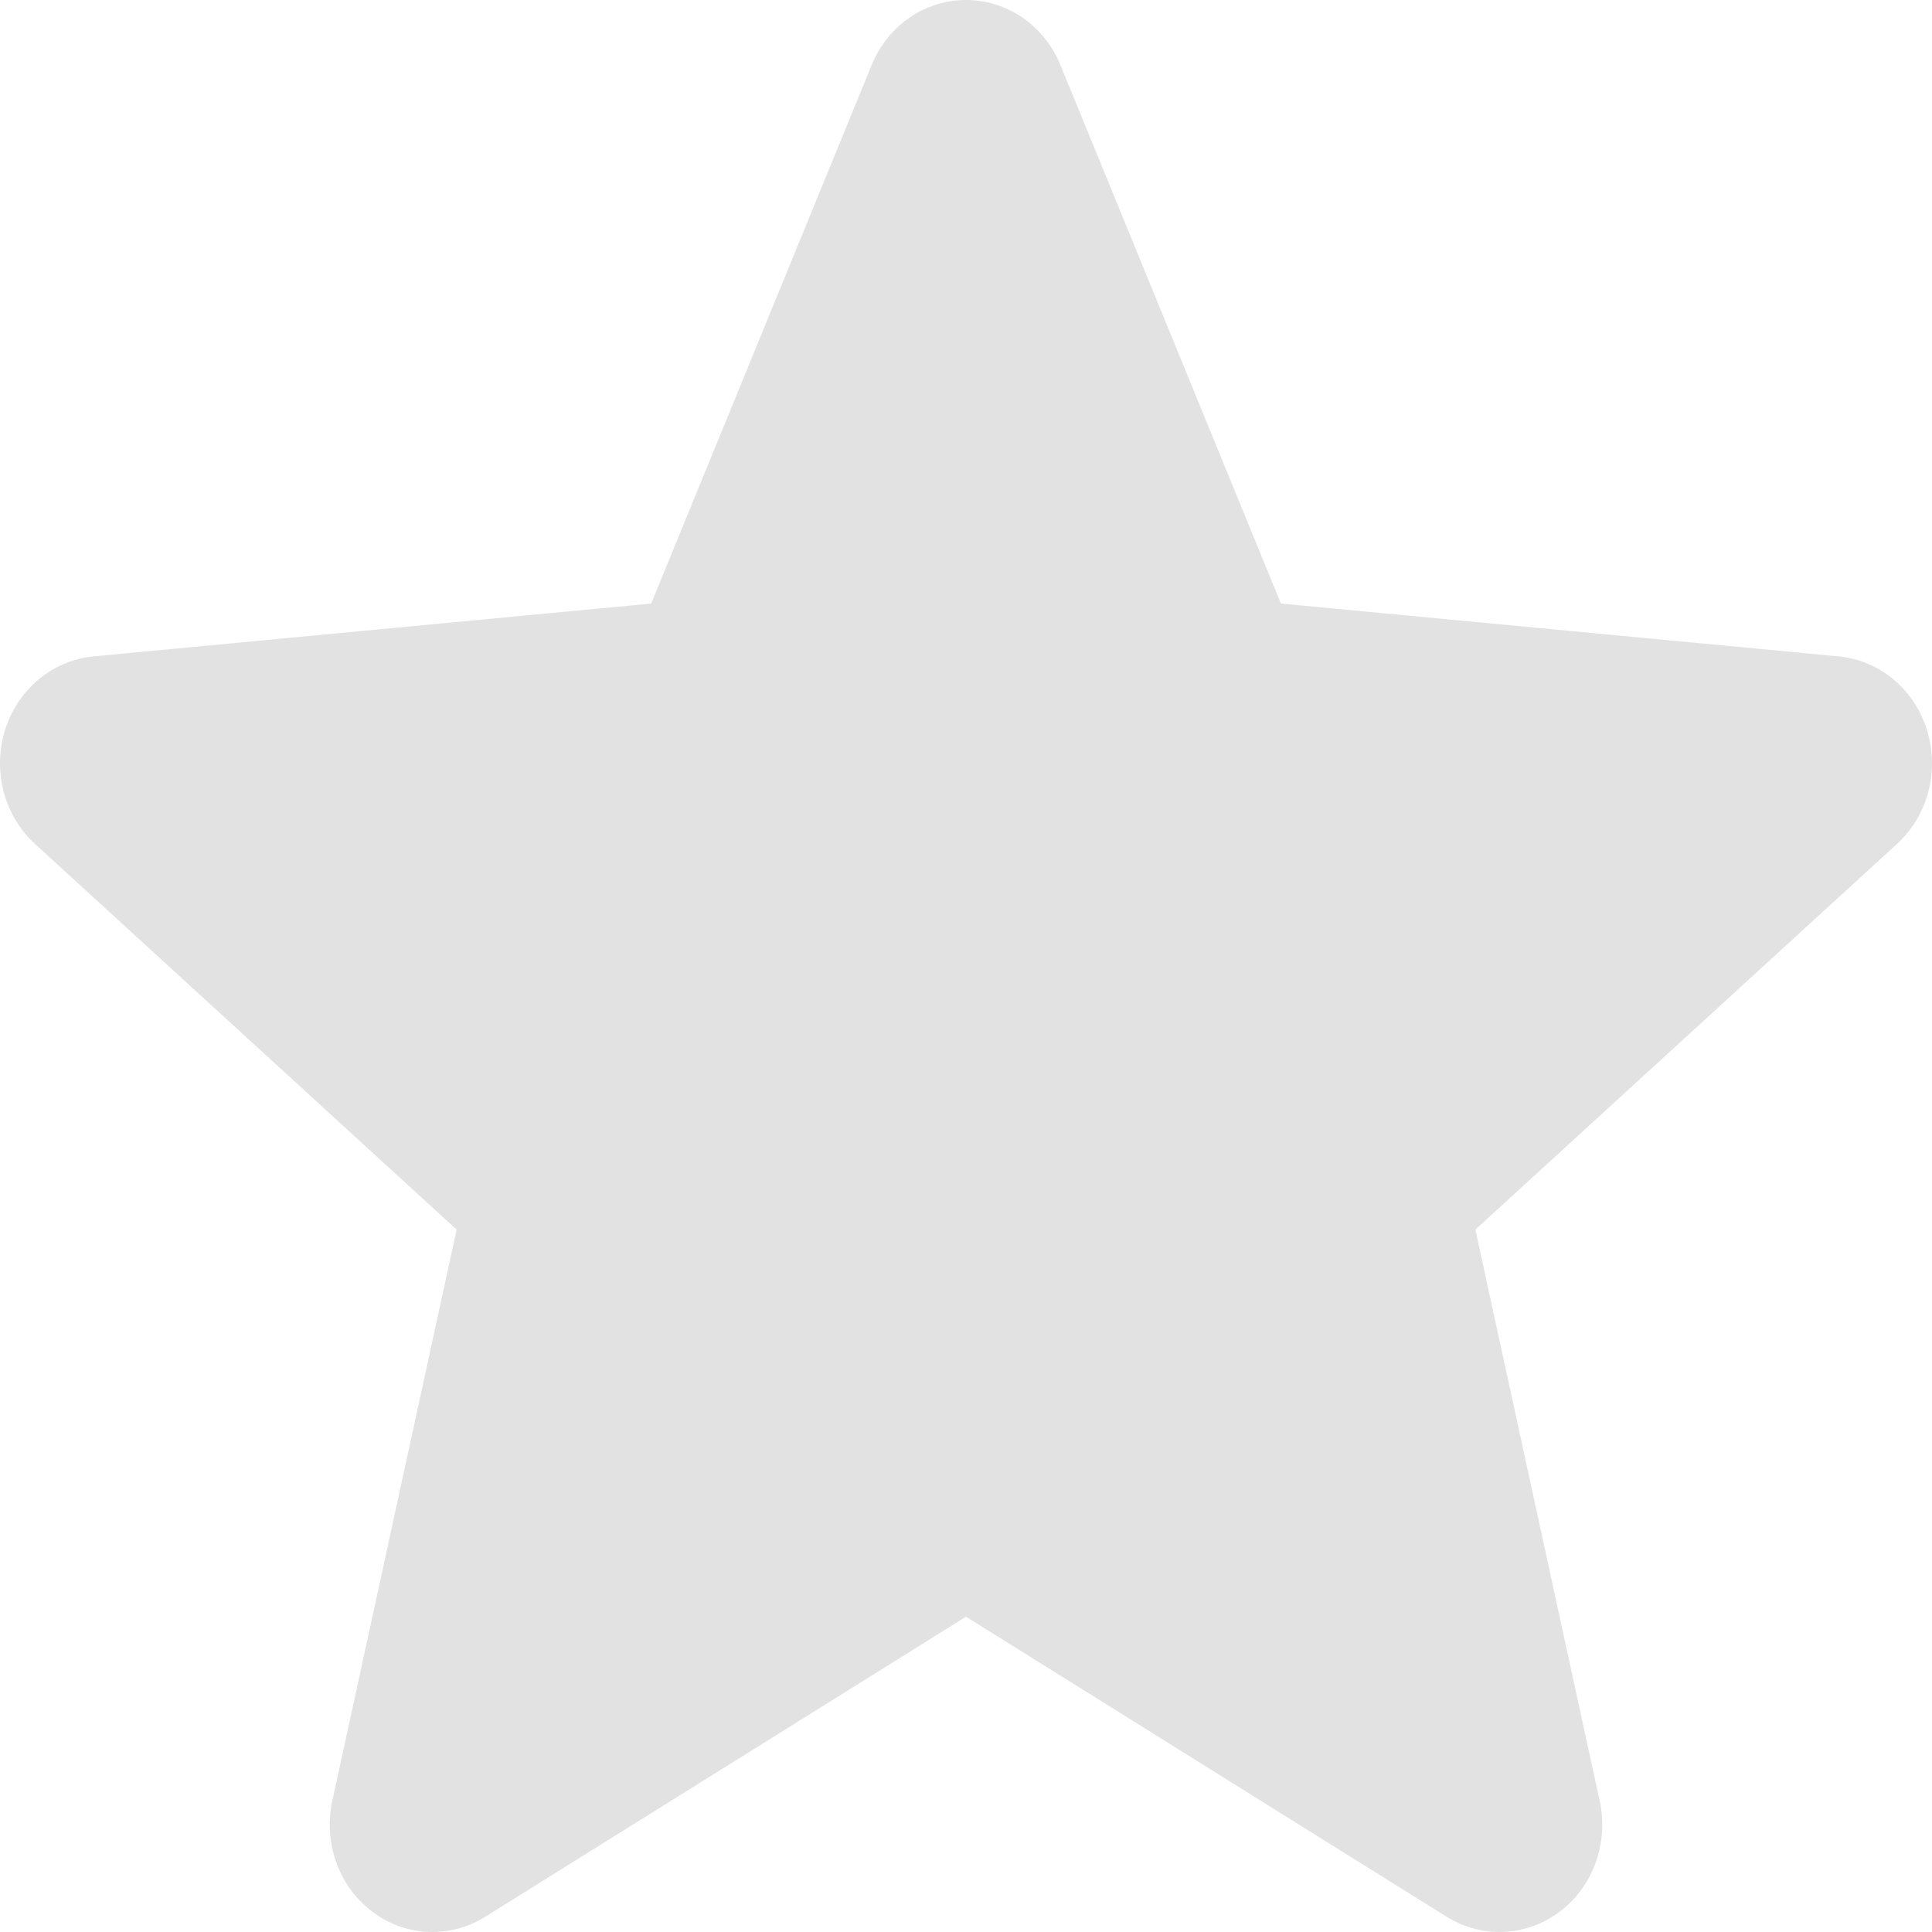
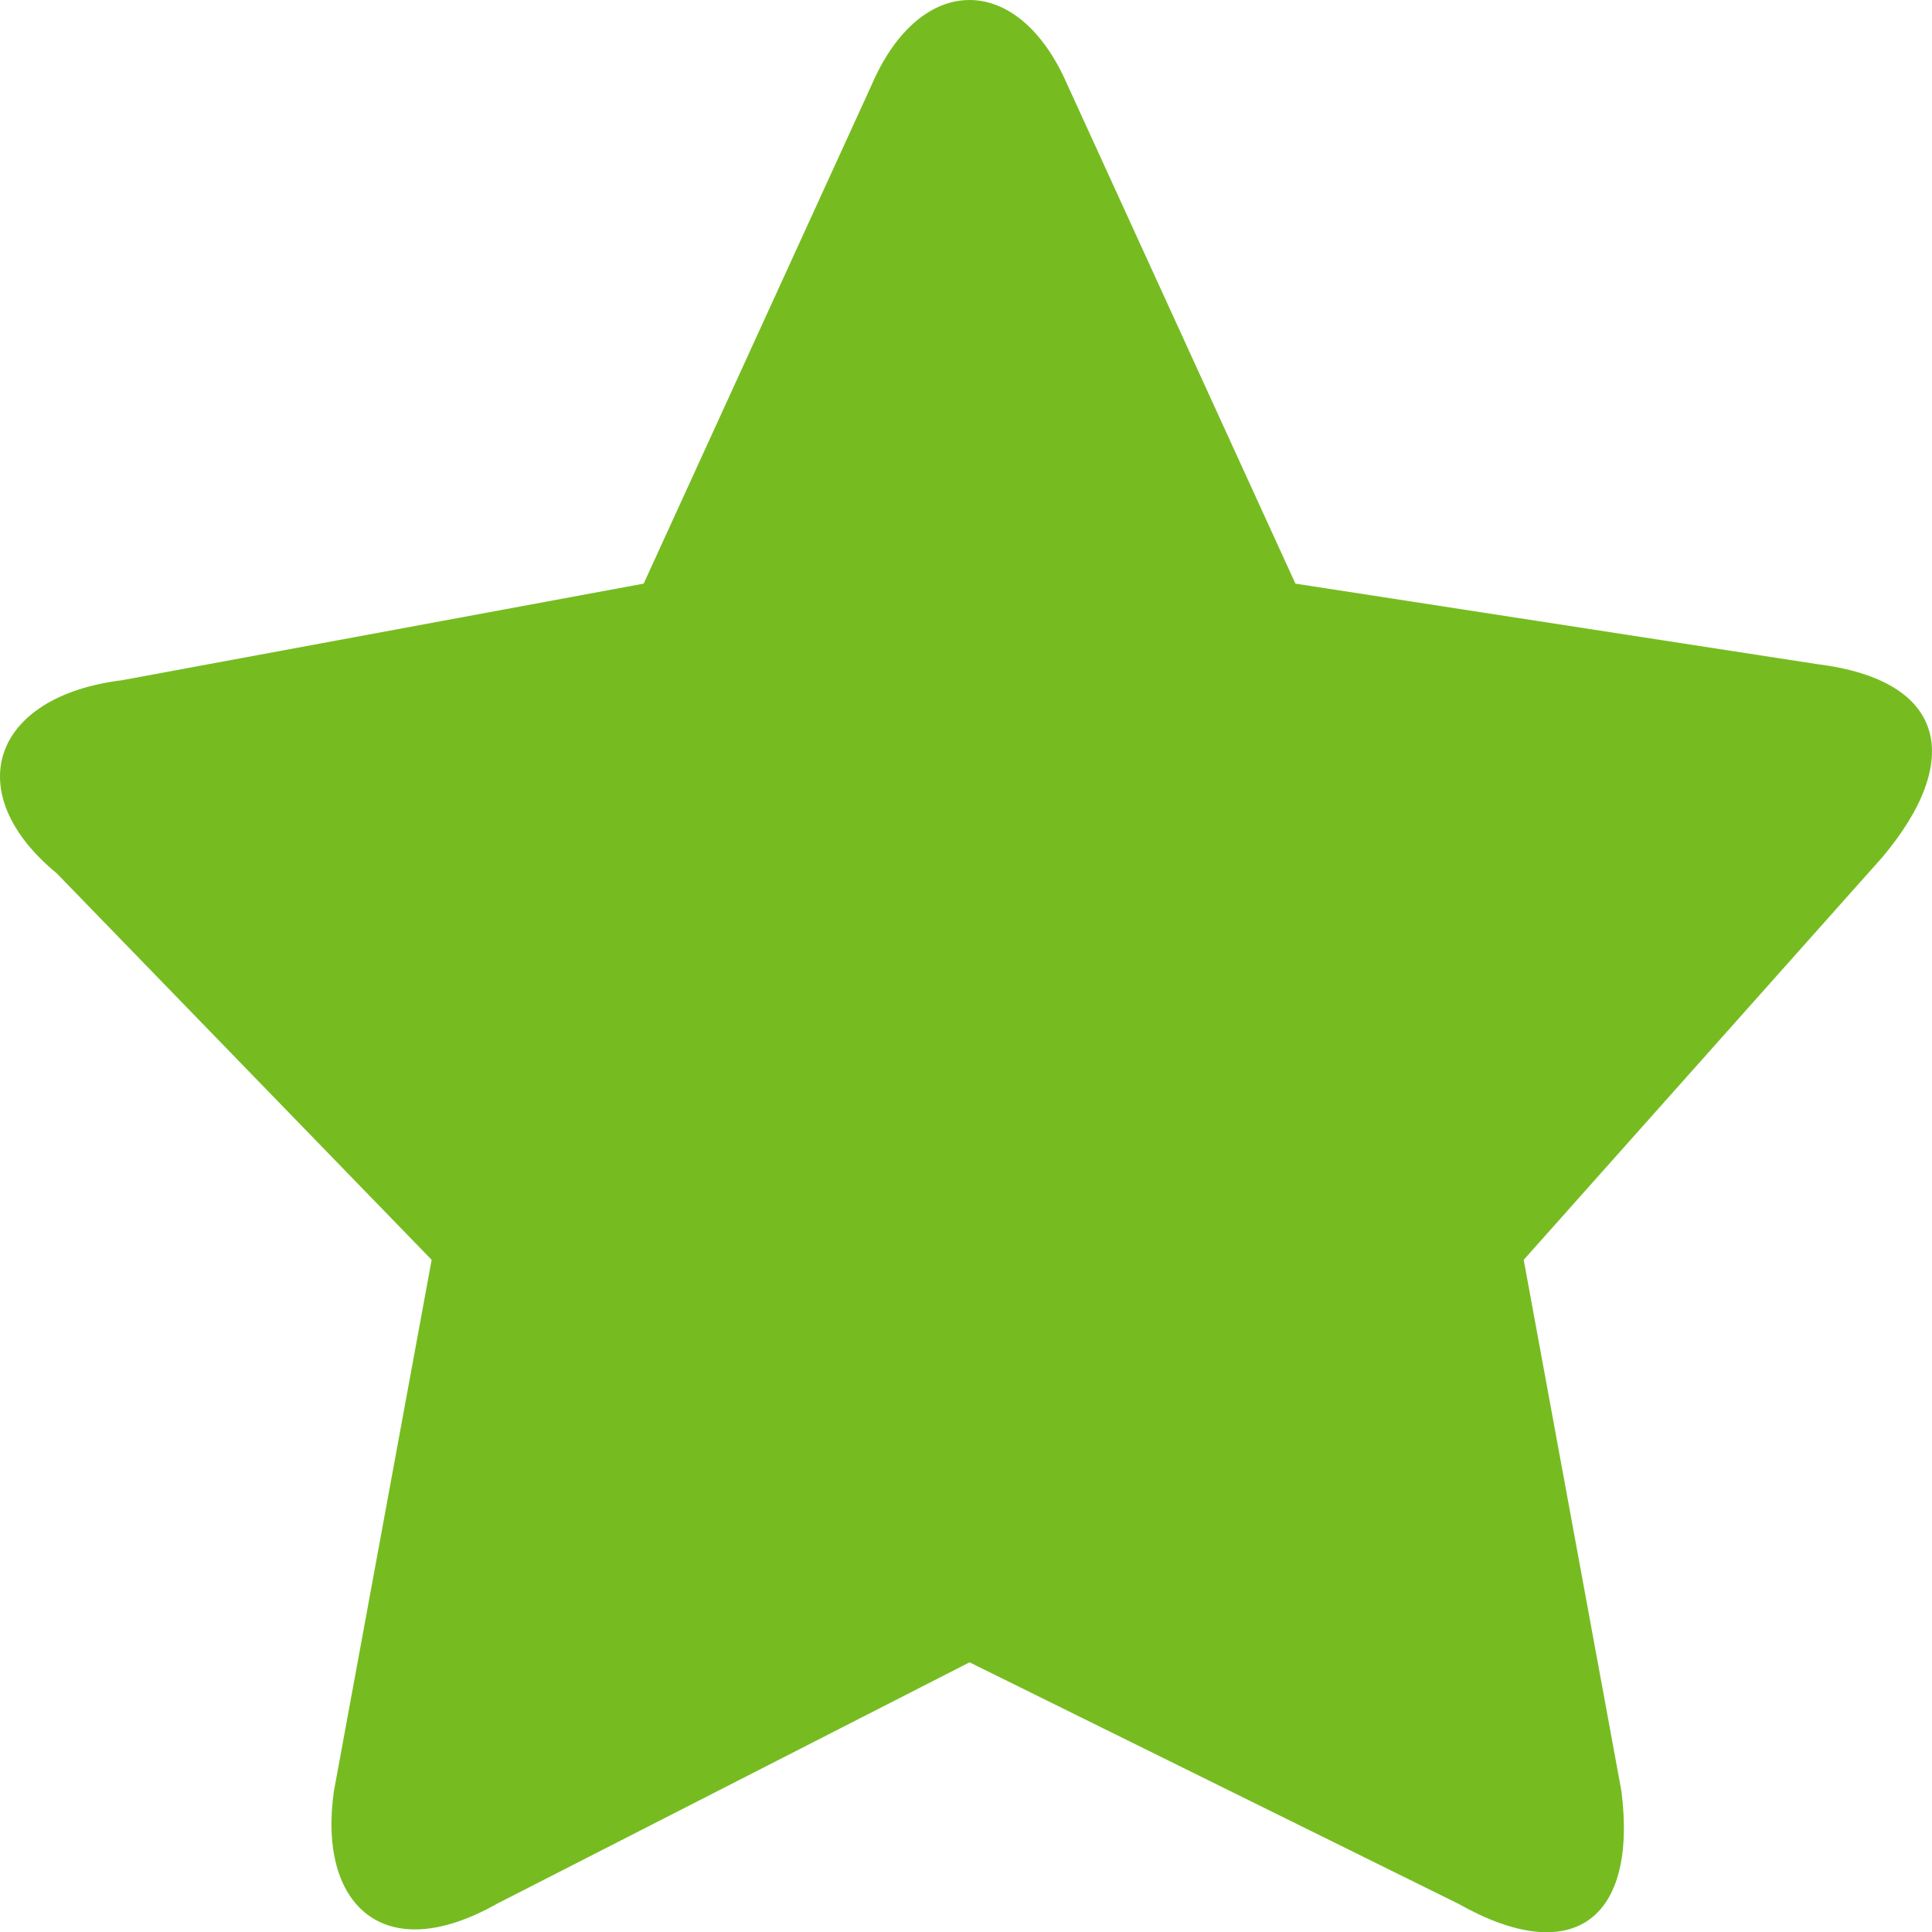
- <svg xmlns="http://www.w3.org/2000/svg" width="20" height="20" viewBox="0 0 20 20" fill="#E2E2E2">
-   <path d="M19.948 7.557C19.816 7.134 19.457 6.835 19.034 6.795L13.26 6.248L10.978 0.674C10.81 0.264 10.427 0 10 0C9.573 0 9.19 0.264 9.023 0.674L6.741 6.248L0.967 6.795C0.543 6.836 0.185 7.135 0.052 7.557C-0.079 7.979 0.042 8.443 0.362 8.736L4.727 12.729L3.44 18.643C3.346 19.078 3.507 19.528 3.853 19.789C4.039 19.93 4.257 20 4.477 20C4.665 20 4.853 19.948 5.022 19.843L10 16.736L14.977 19.843C15.343 20.07 15.802 20.049 16.147 19.789C16.493 19.528 16.654 19.078 16.56 18.643L15.273 12.729L19.638 8.736C19.958 8.443 20.079 7.98 19.948 7.557Z" />
+ <svg xmlns="http://www.w3.org/2000/svg" width="12" height="12" viewBox="0 0 12 12">
+   <path fill="#76BC21" fill-rule="evenodd" d="M3.086 11.825c-.708.4-1.113 0-1.012-.7l.607-3.3-2.328-2.4c-.607-.5-.405-1.1.405-1.2l3.24-.6 1.417-3.1c.303-.7.91-.7 1.214 0l1.417 3.1 3.24.5c.81.1.91.6.405 1.2l-2.227 2.5.607 3.3c.101.8-.304 1.1-1.012.7l-3.037-1.5-2.936 1.5z" />
</svg>
